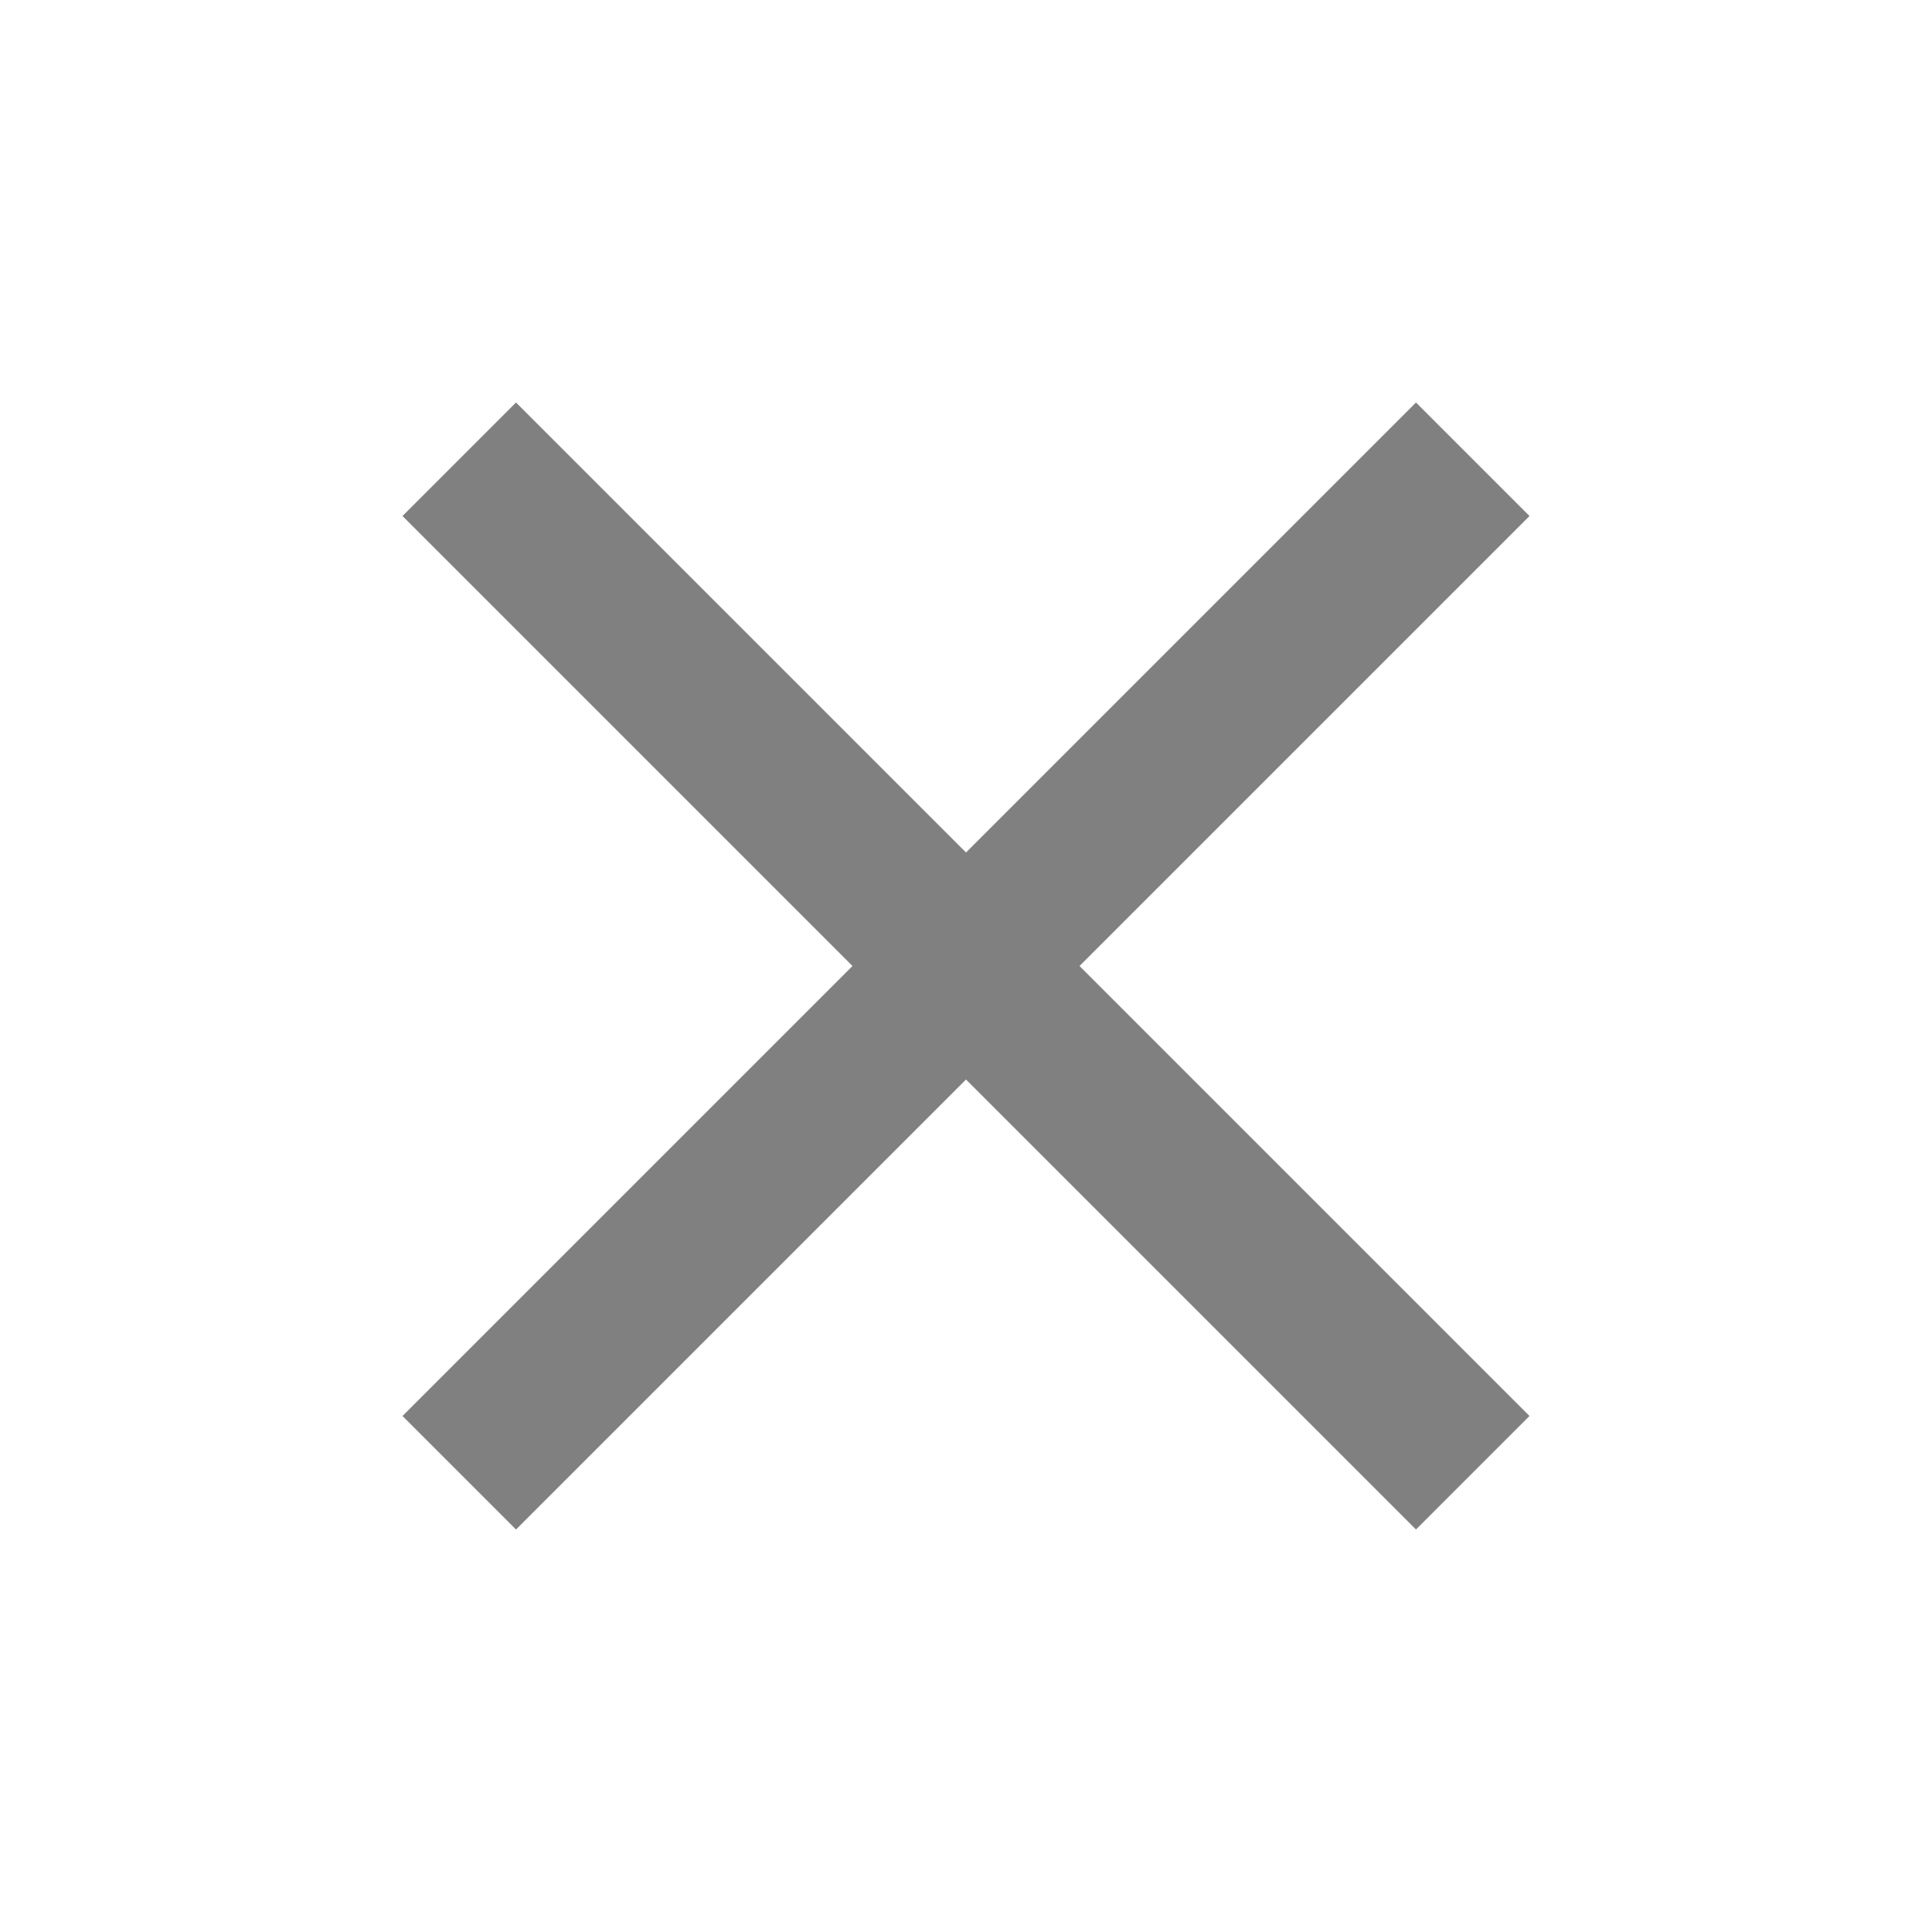
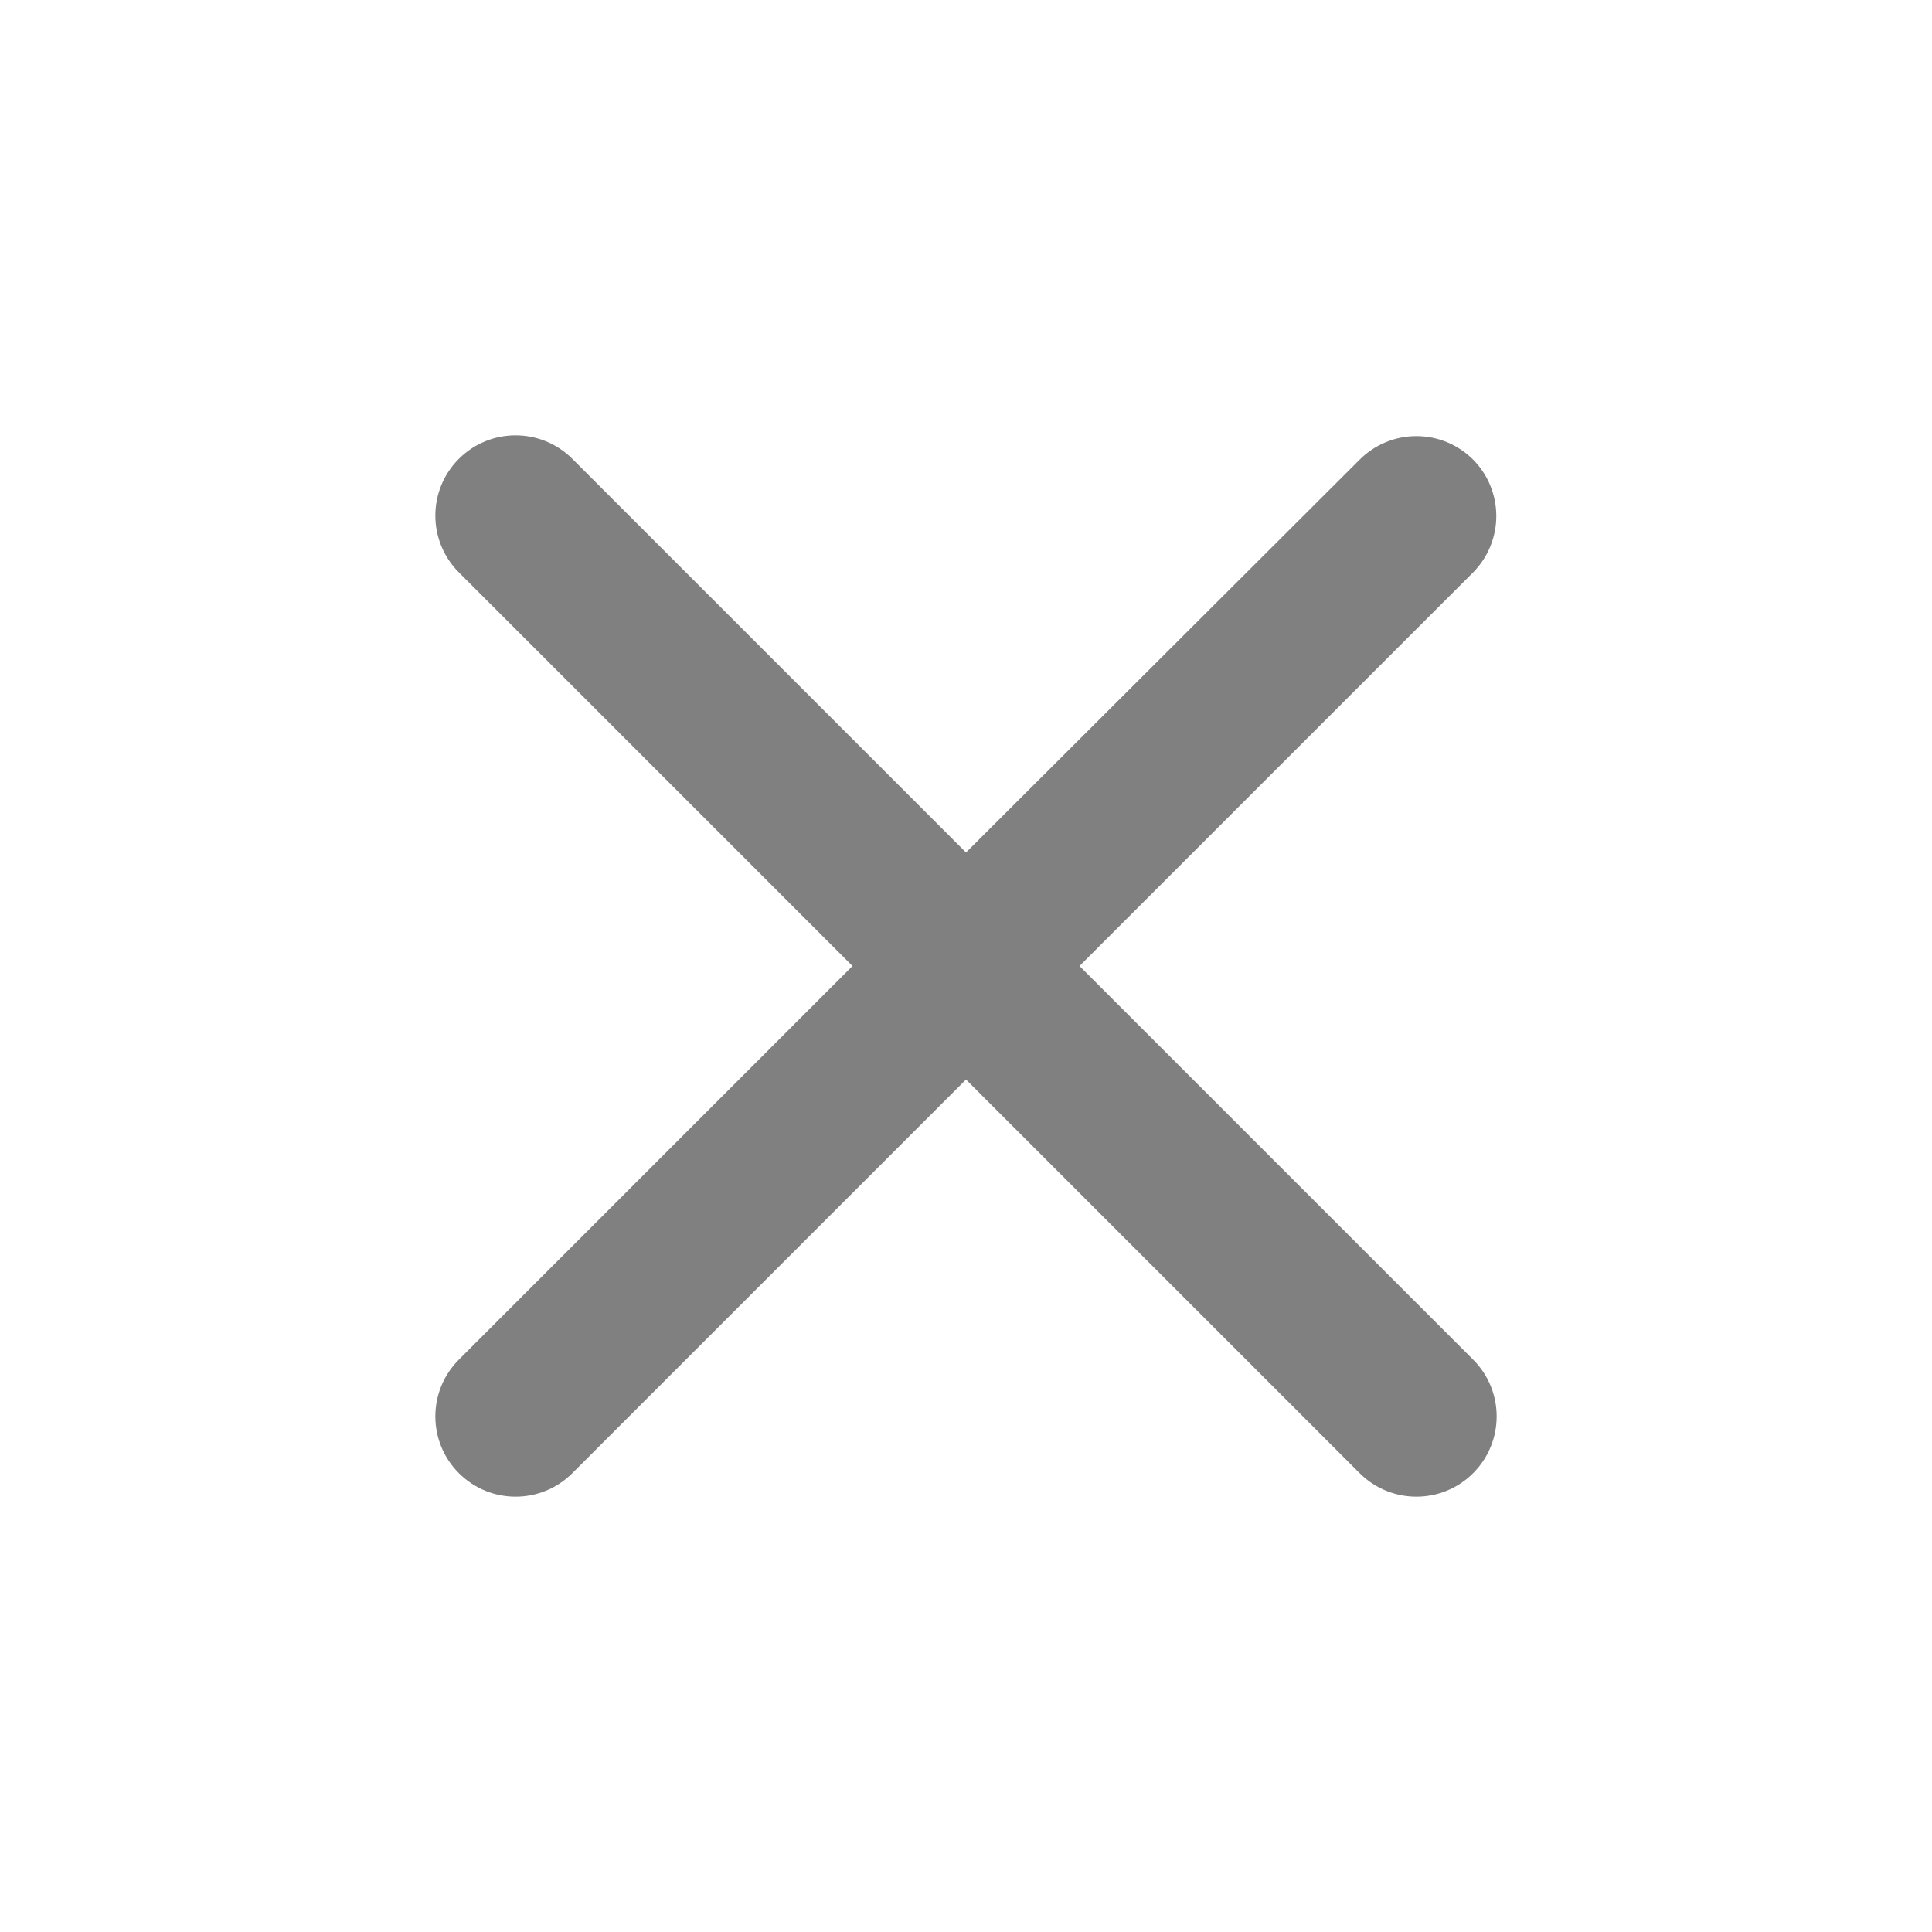
<svg xmlns="http://www.w3.org/2000/svg" height="36px" viewBox="0 0 24 24" width="36px" fill="#808080">
  <path d="M0 0h24v24H0V0z" fill="none" />
-   <path d="M19 6.41L17.59 5 12 10.59 6.41 5 5 6.41 10.59 12 5 17.59 6.41 19 12 13.41 17.59 19 19 17.59 13.41 12 19 6.41z" />
+   <path d="M18.3 5.71a.996.996 0 0 0-1.41 0L12 10.59 7.11 5.7a.996.996 0 1 0-1.41 1.41L10.59 12l-4.89 4.89a.996.996 0 1 0 1.41 1.41L12 13.41l4.89 4.89a.996.996 0 1 0 1.41-1.41L13.41 12l4.89-4.89a.996.996 0 0 0 0-1.4z" />
</svg>
